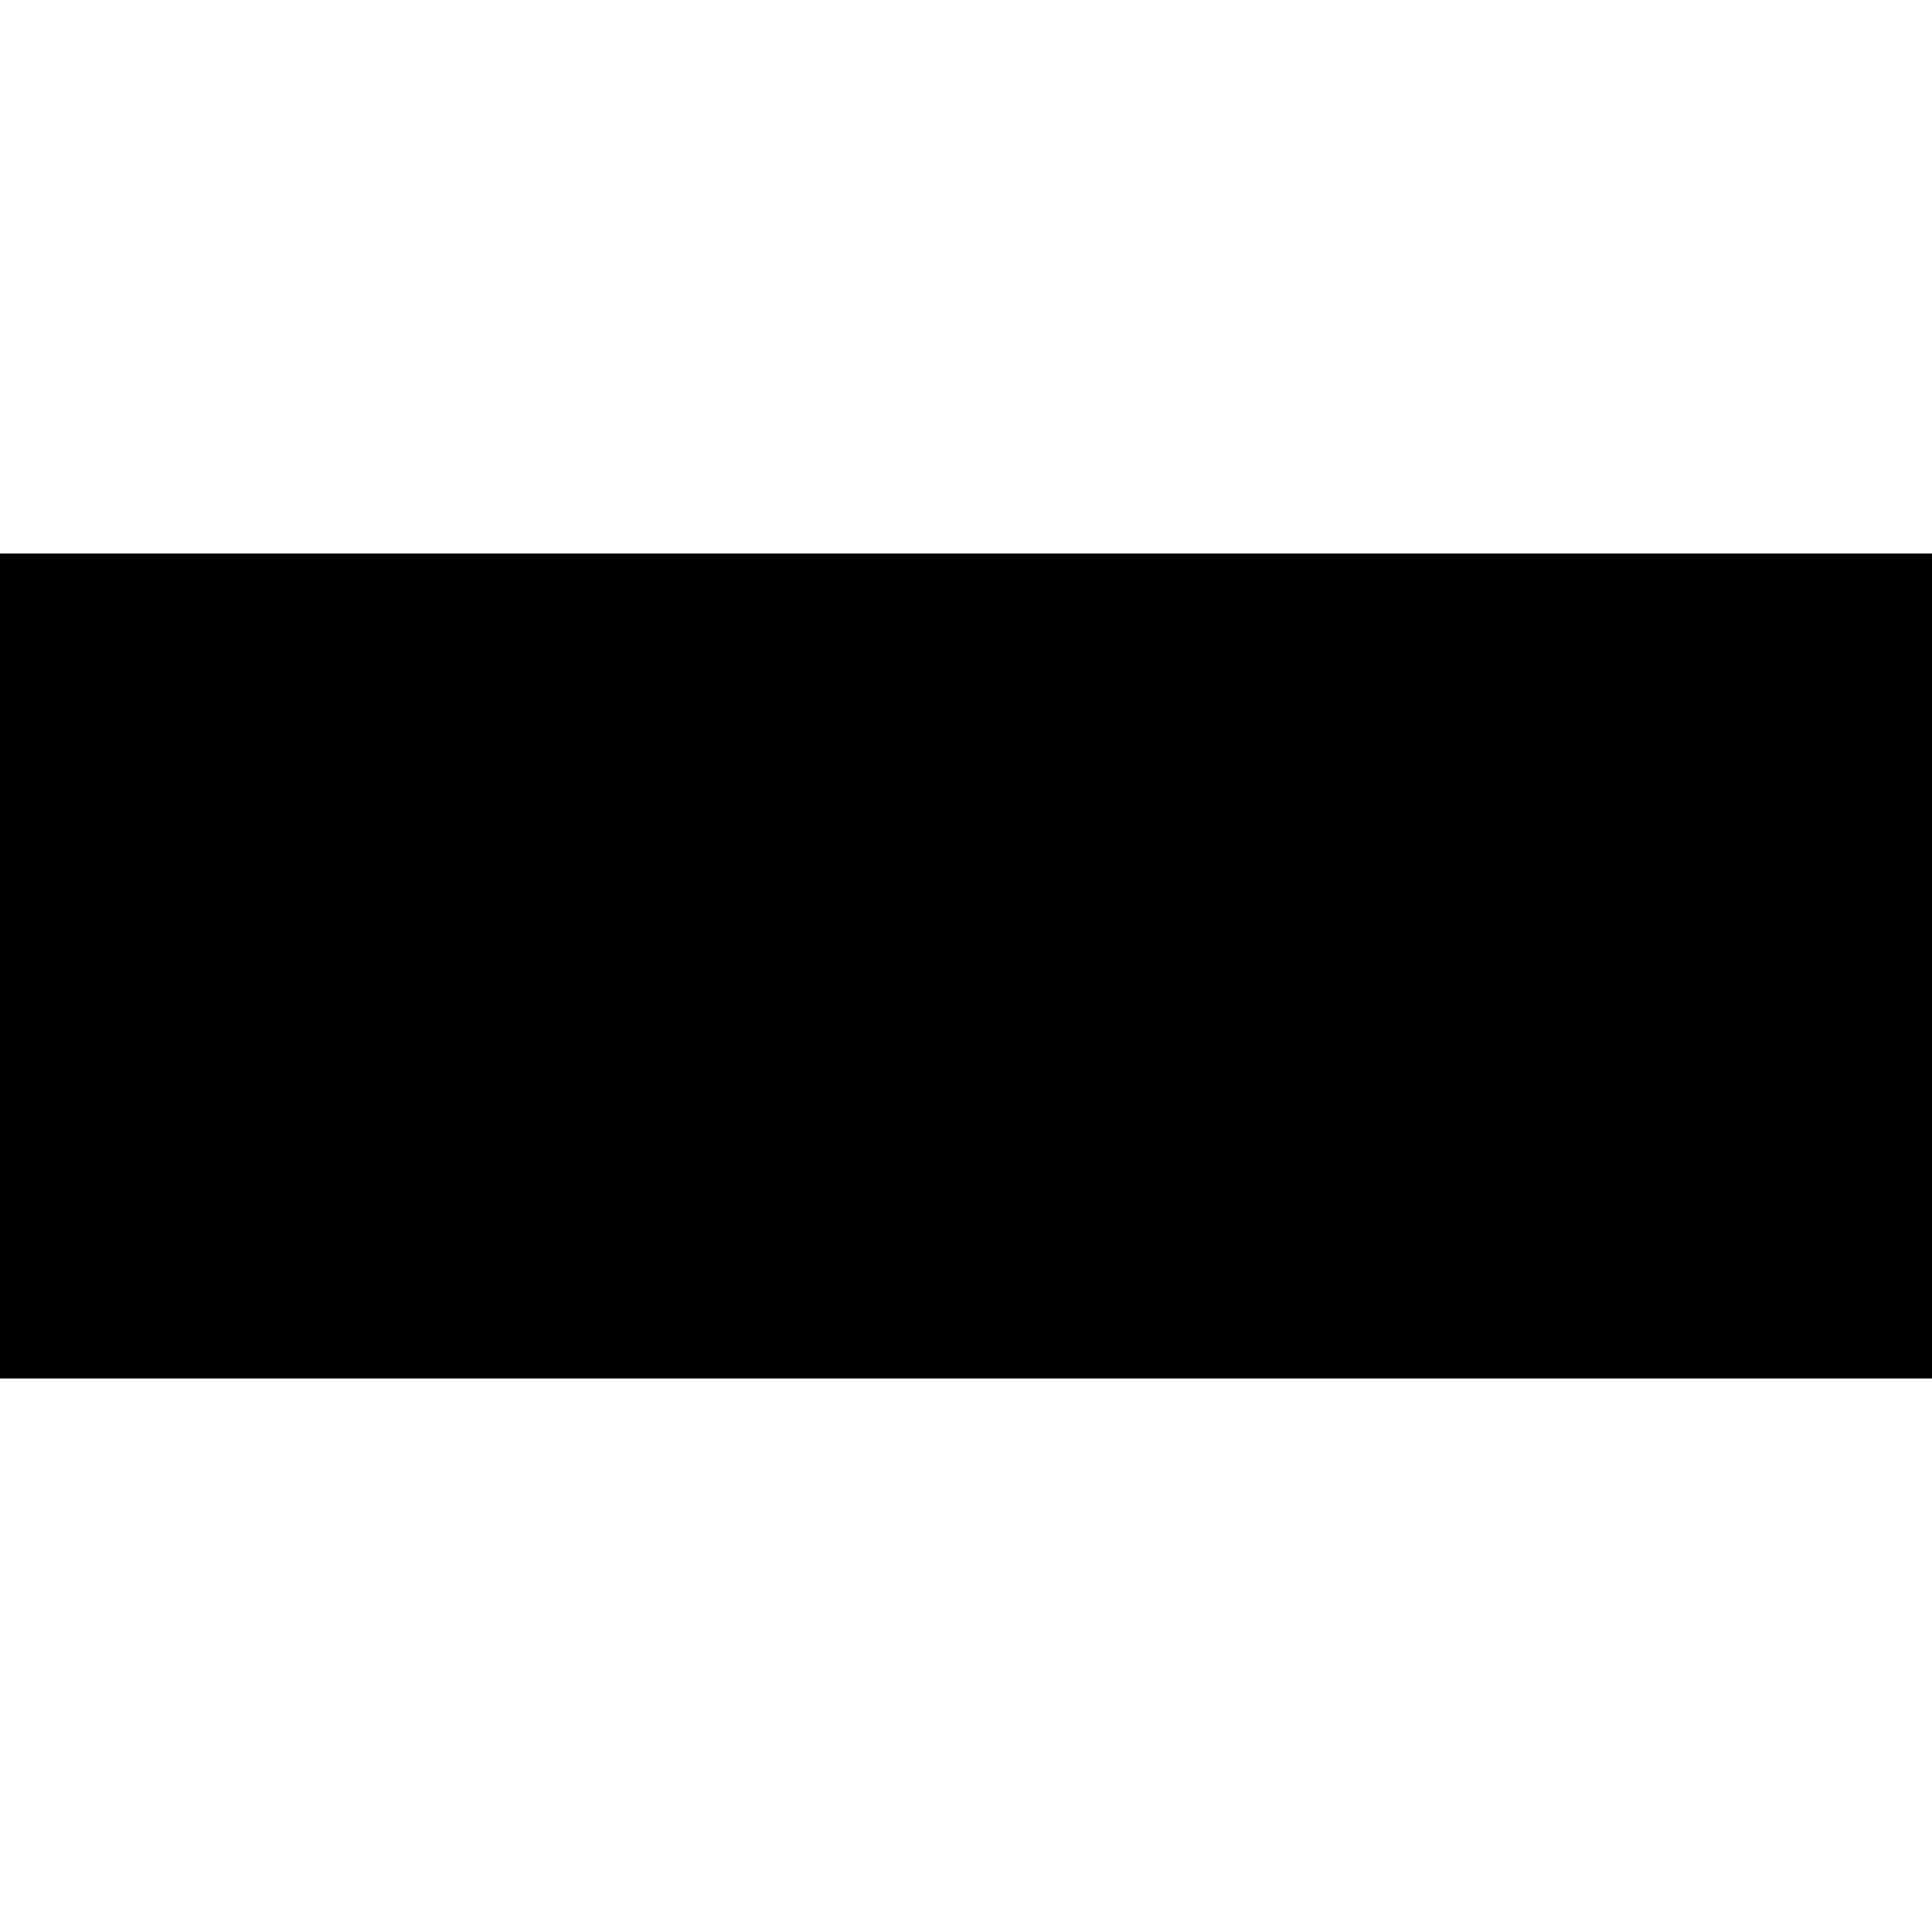
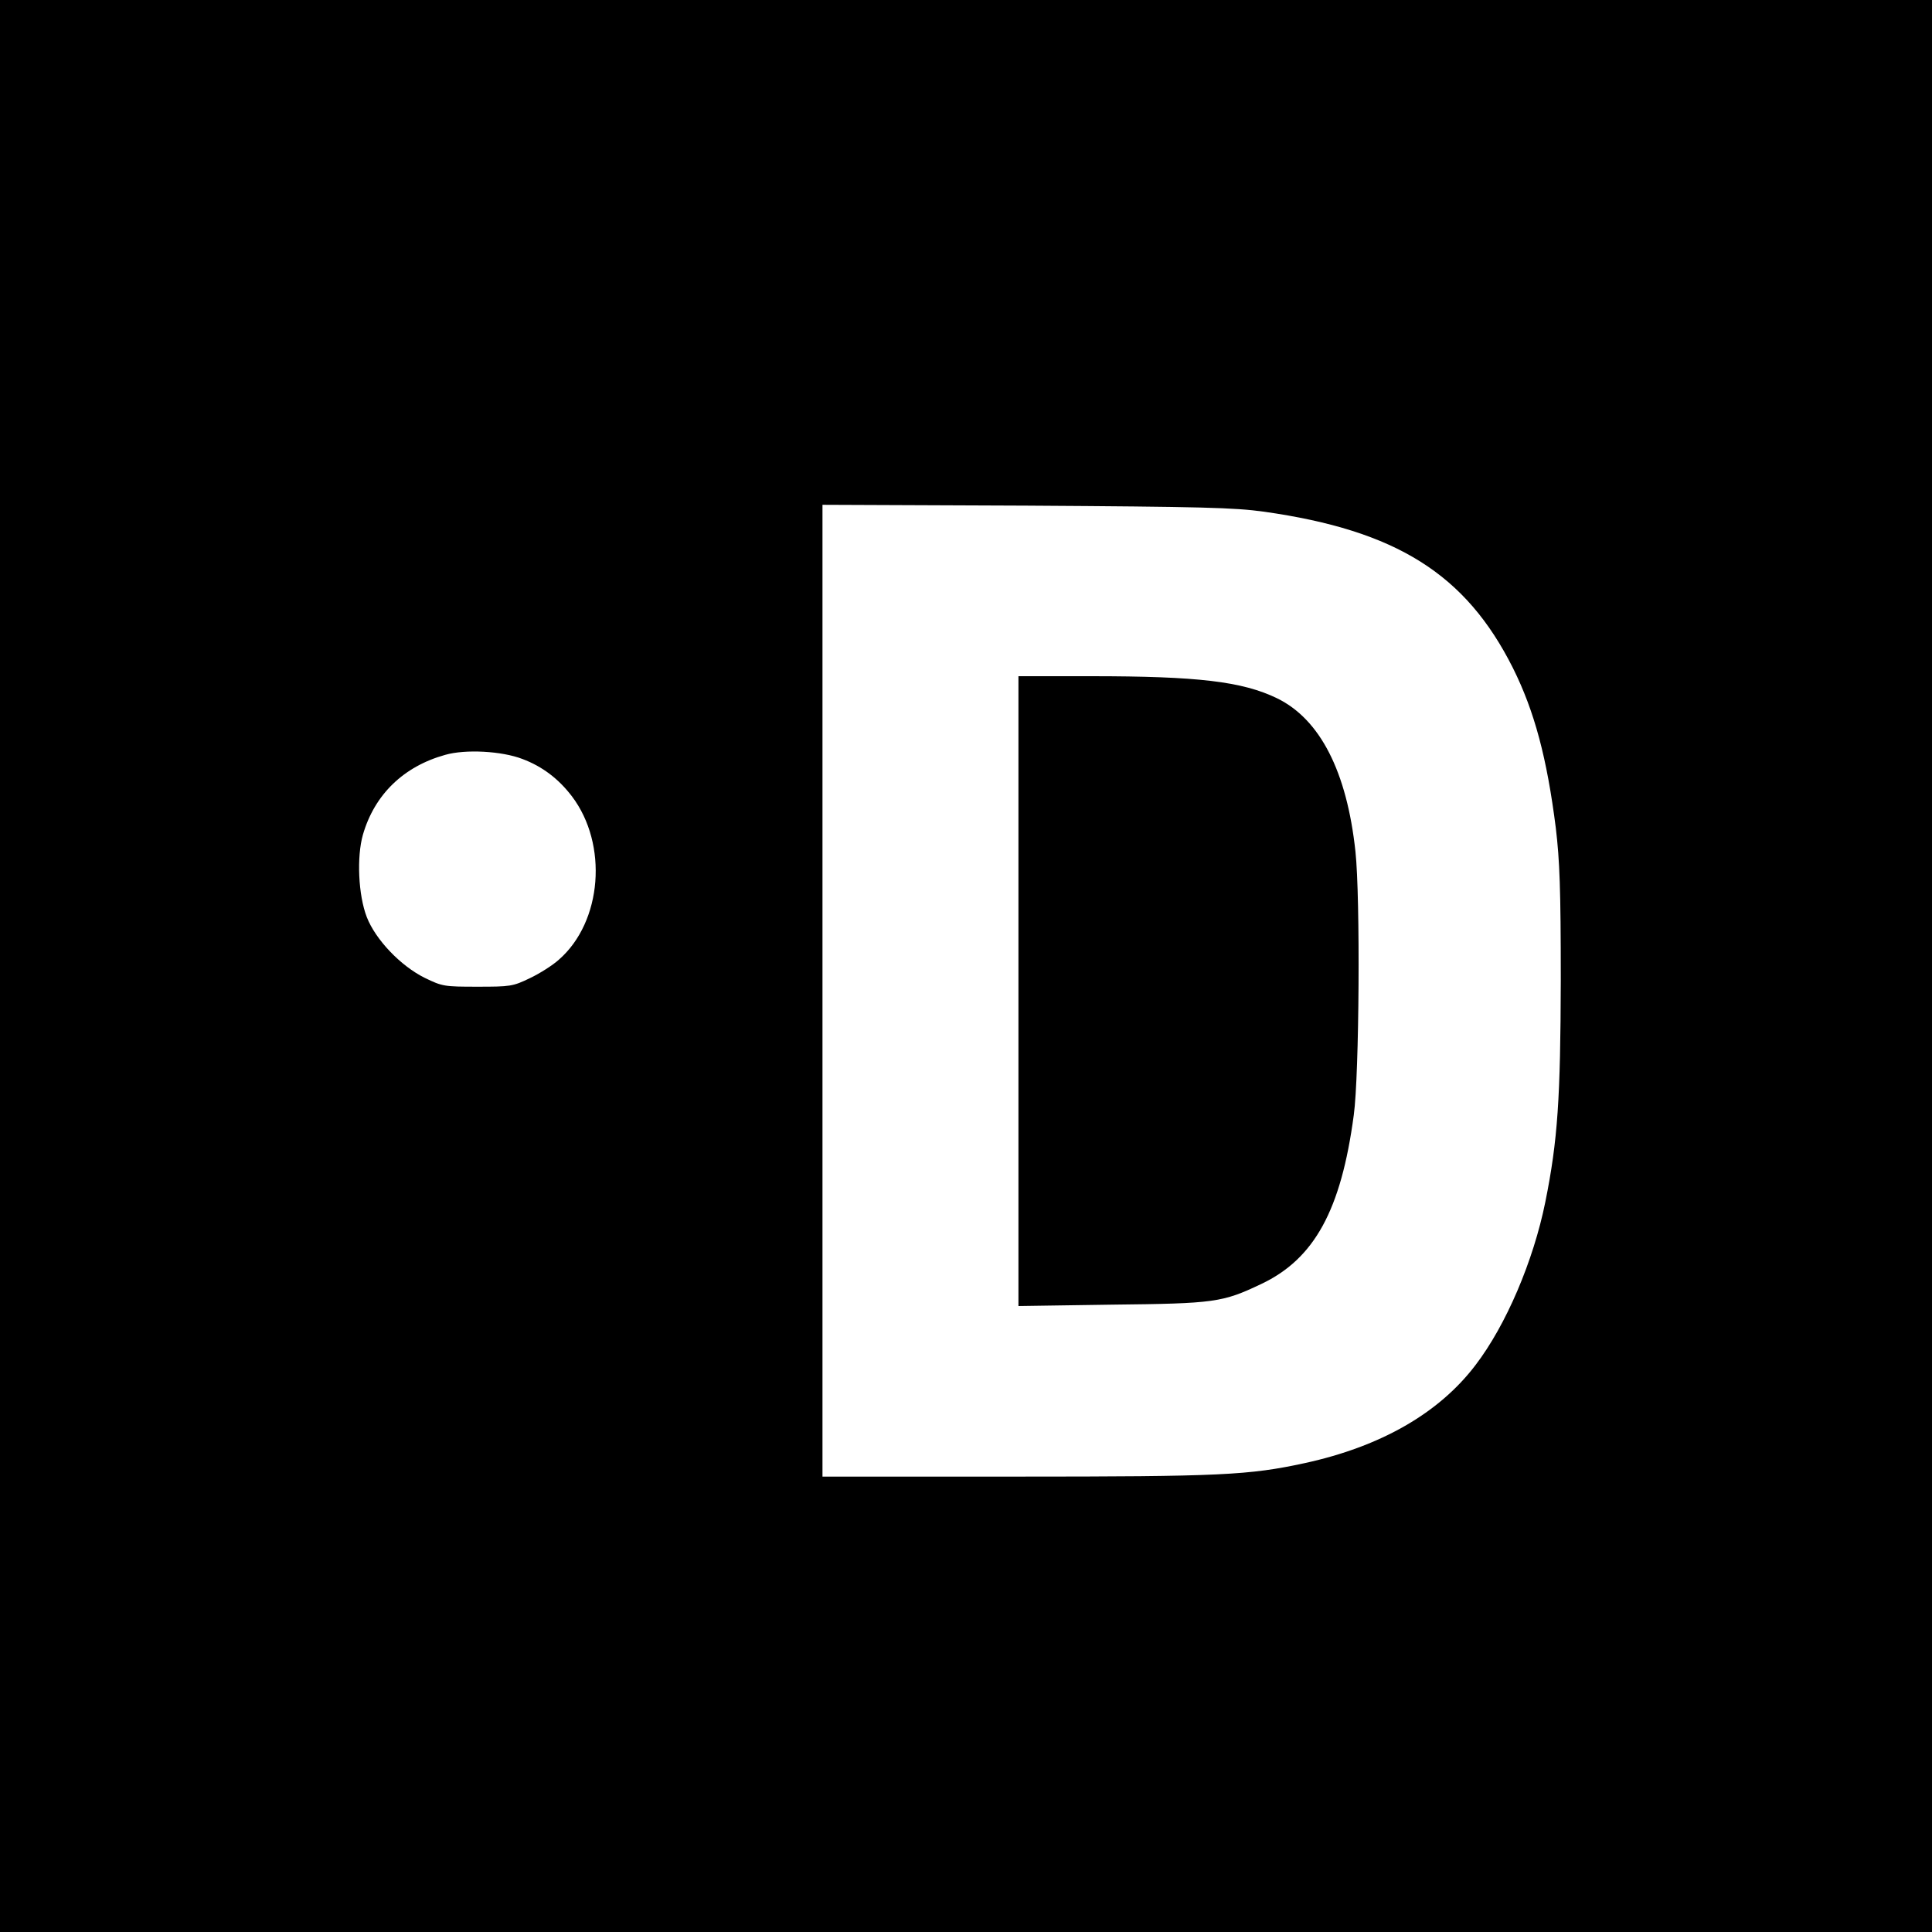
- <svg xmlns="http://www.w3.org/2000/svg" version="1.0" width="178pt" height="178pt" viewBox="0 0 178 178" preserveAspectRatio="xMidYMid meet">
-   <g transform="translate(0,178) scale(0.1,-0.1)" fill="#000000" stroke="none">
-     <path d="M0 890 l0 -380 890 0 890 0 0 380 0 380 -890 0 -890 0 0 -380z" />
+ <svg xmlns="http://www.w3.org/2000/svg" version="1.0" width="700pt" height="700pt" viewBox="0 0 700 700" preserveAspectRatio="xMidYMid meet">
+   <g transform="translate(0,700) scale(0.1,-0.1)" fill="#000000" stroke="none">
+     <path d="M0 3500 l0 -3500 3500 0 3500 0 0 3500 0 3500 -3500 0 -3500 0 0 -3500z m4580 1646 c480 -68 731 -226 902 -567 78 -157 123 -326 155 -579 14 -118 18 -220 18 -550 -1 -429 -11 -582 -56 -805 -43 -213 -142 -446 -253 -591 -132 -174 -343 -295 -618 -355 -203 -44 -304 -49 -1045 -49 l-703 0 0 1761 0 1760 738 -3 c639 -4 754 -7 862 -22z m-2687 -896 c72 -27 131 -72 179 -135 132 -174 110 -455 -47 -592 -22 -20 -69 -50 -105 -67 -62 -30 -71 -31 -190 -31 -121 0 -127 1 -191 32 -87 43 -178 138 -210 220 -31 80 -37 219 -14 299 42 145 147 247 298 289 73 21 205 14 280 -15z" />
+     <path d="M3690 3409 l0 -1141 338 5 c374 4 401 8 542 75 192 91 289 267 335 612 20 145 24 789 6 955 -31 289 -128 479 -284 555 -126 61 -287 80 -674 80 l-263 0 0 -1141z" />
  </g>
</svg>
